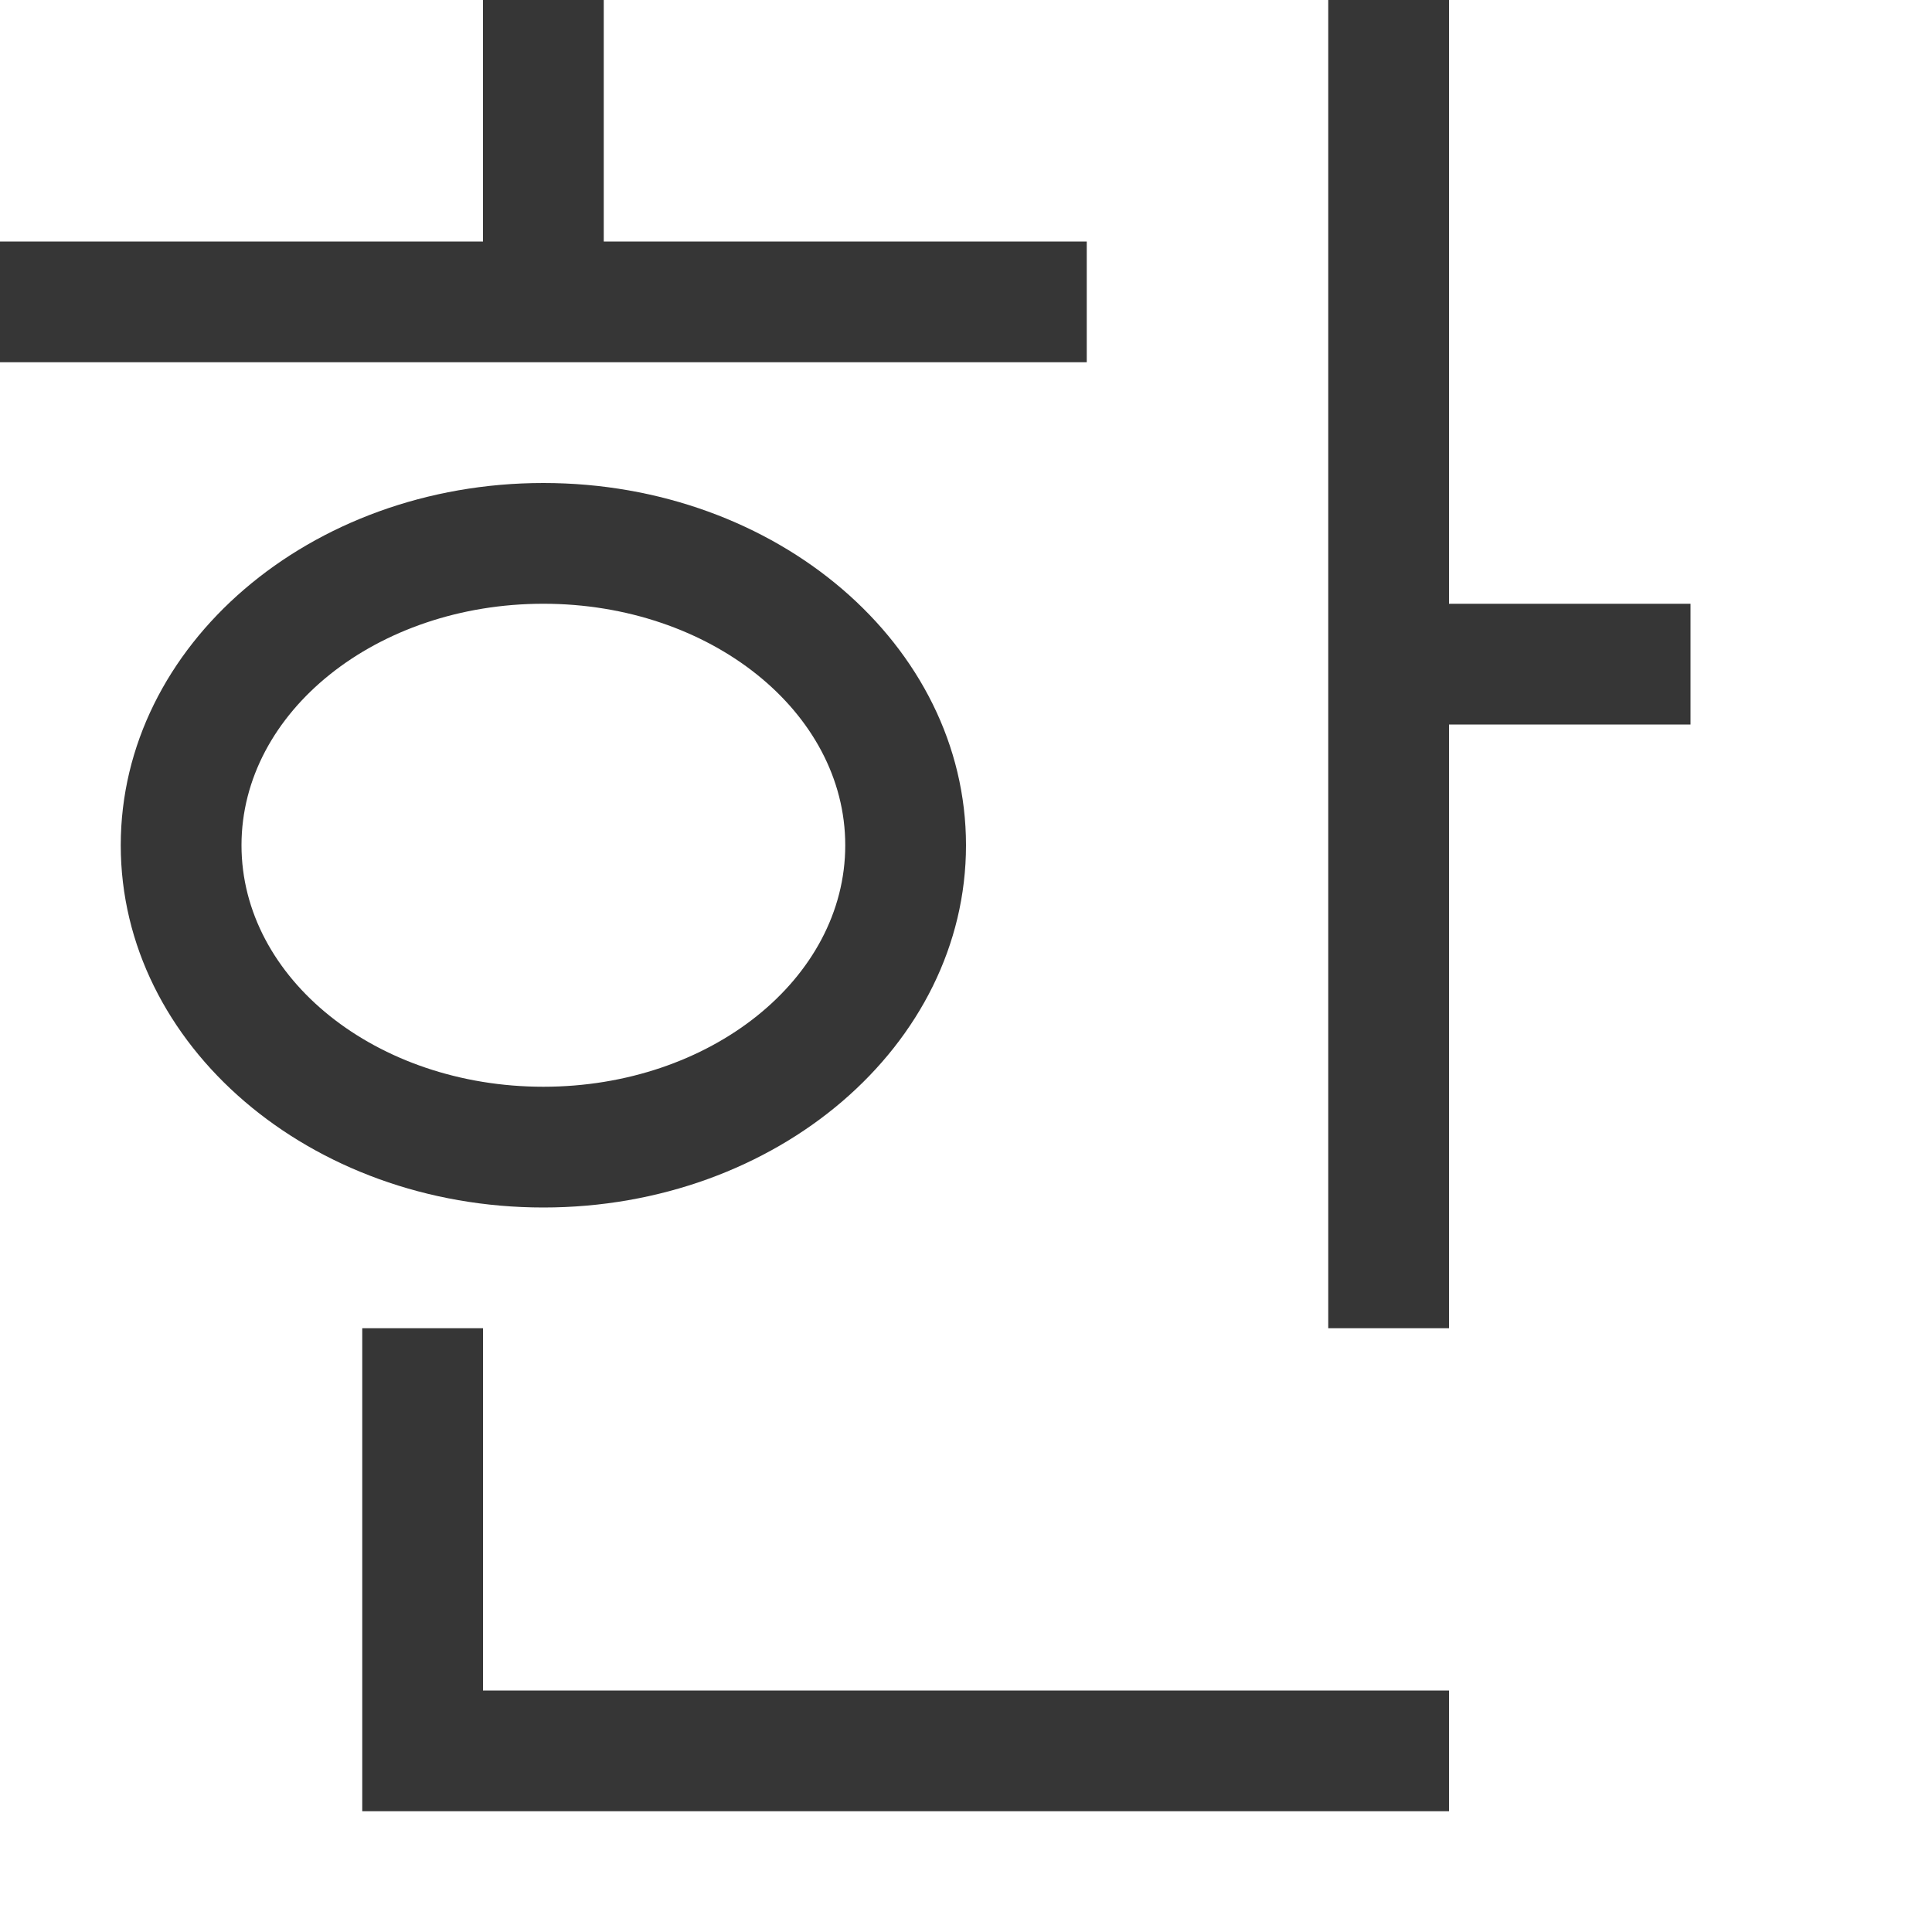
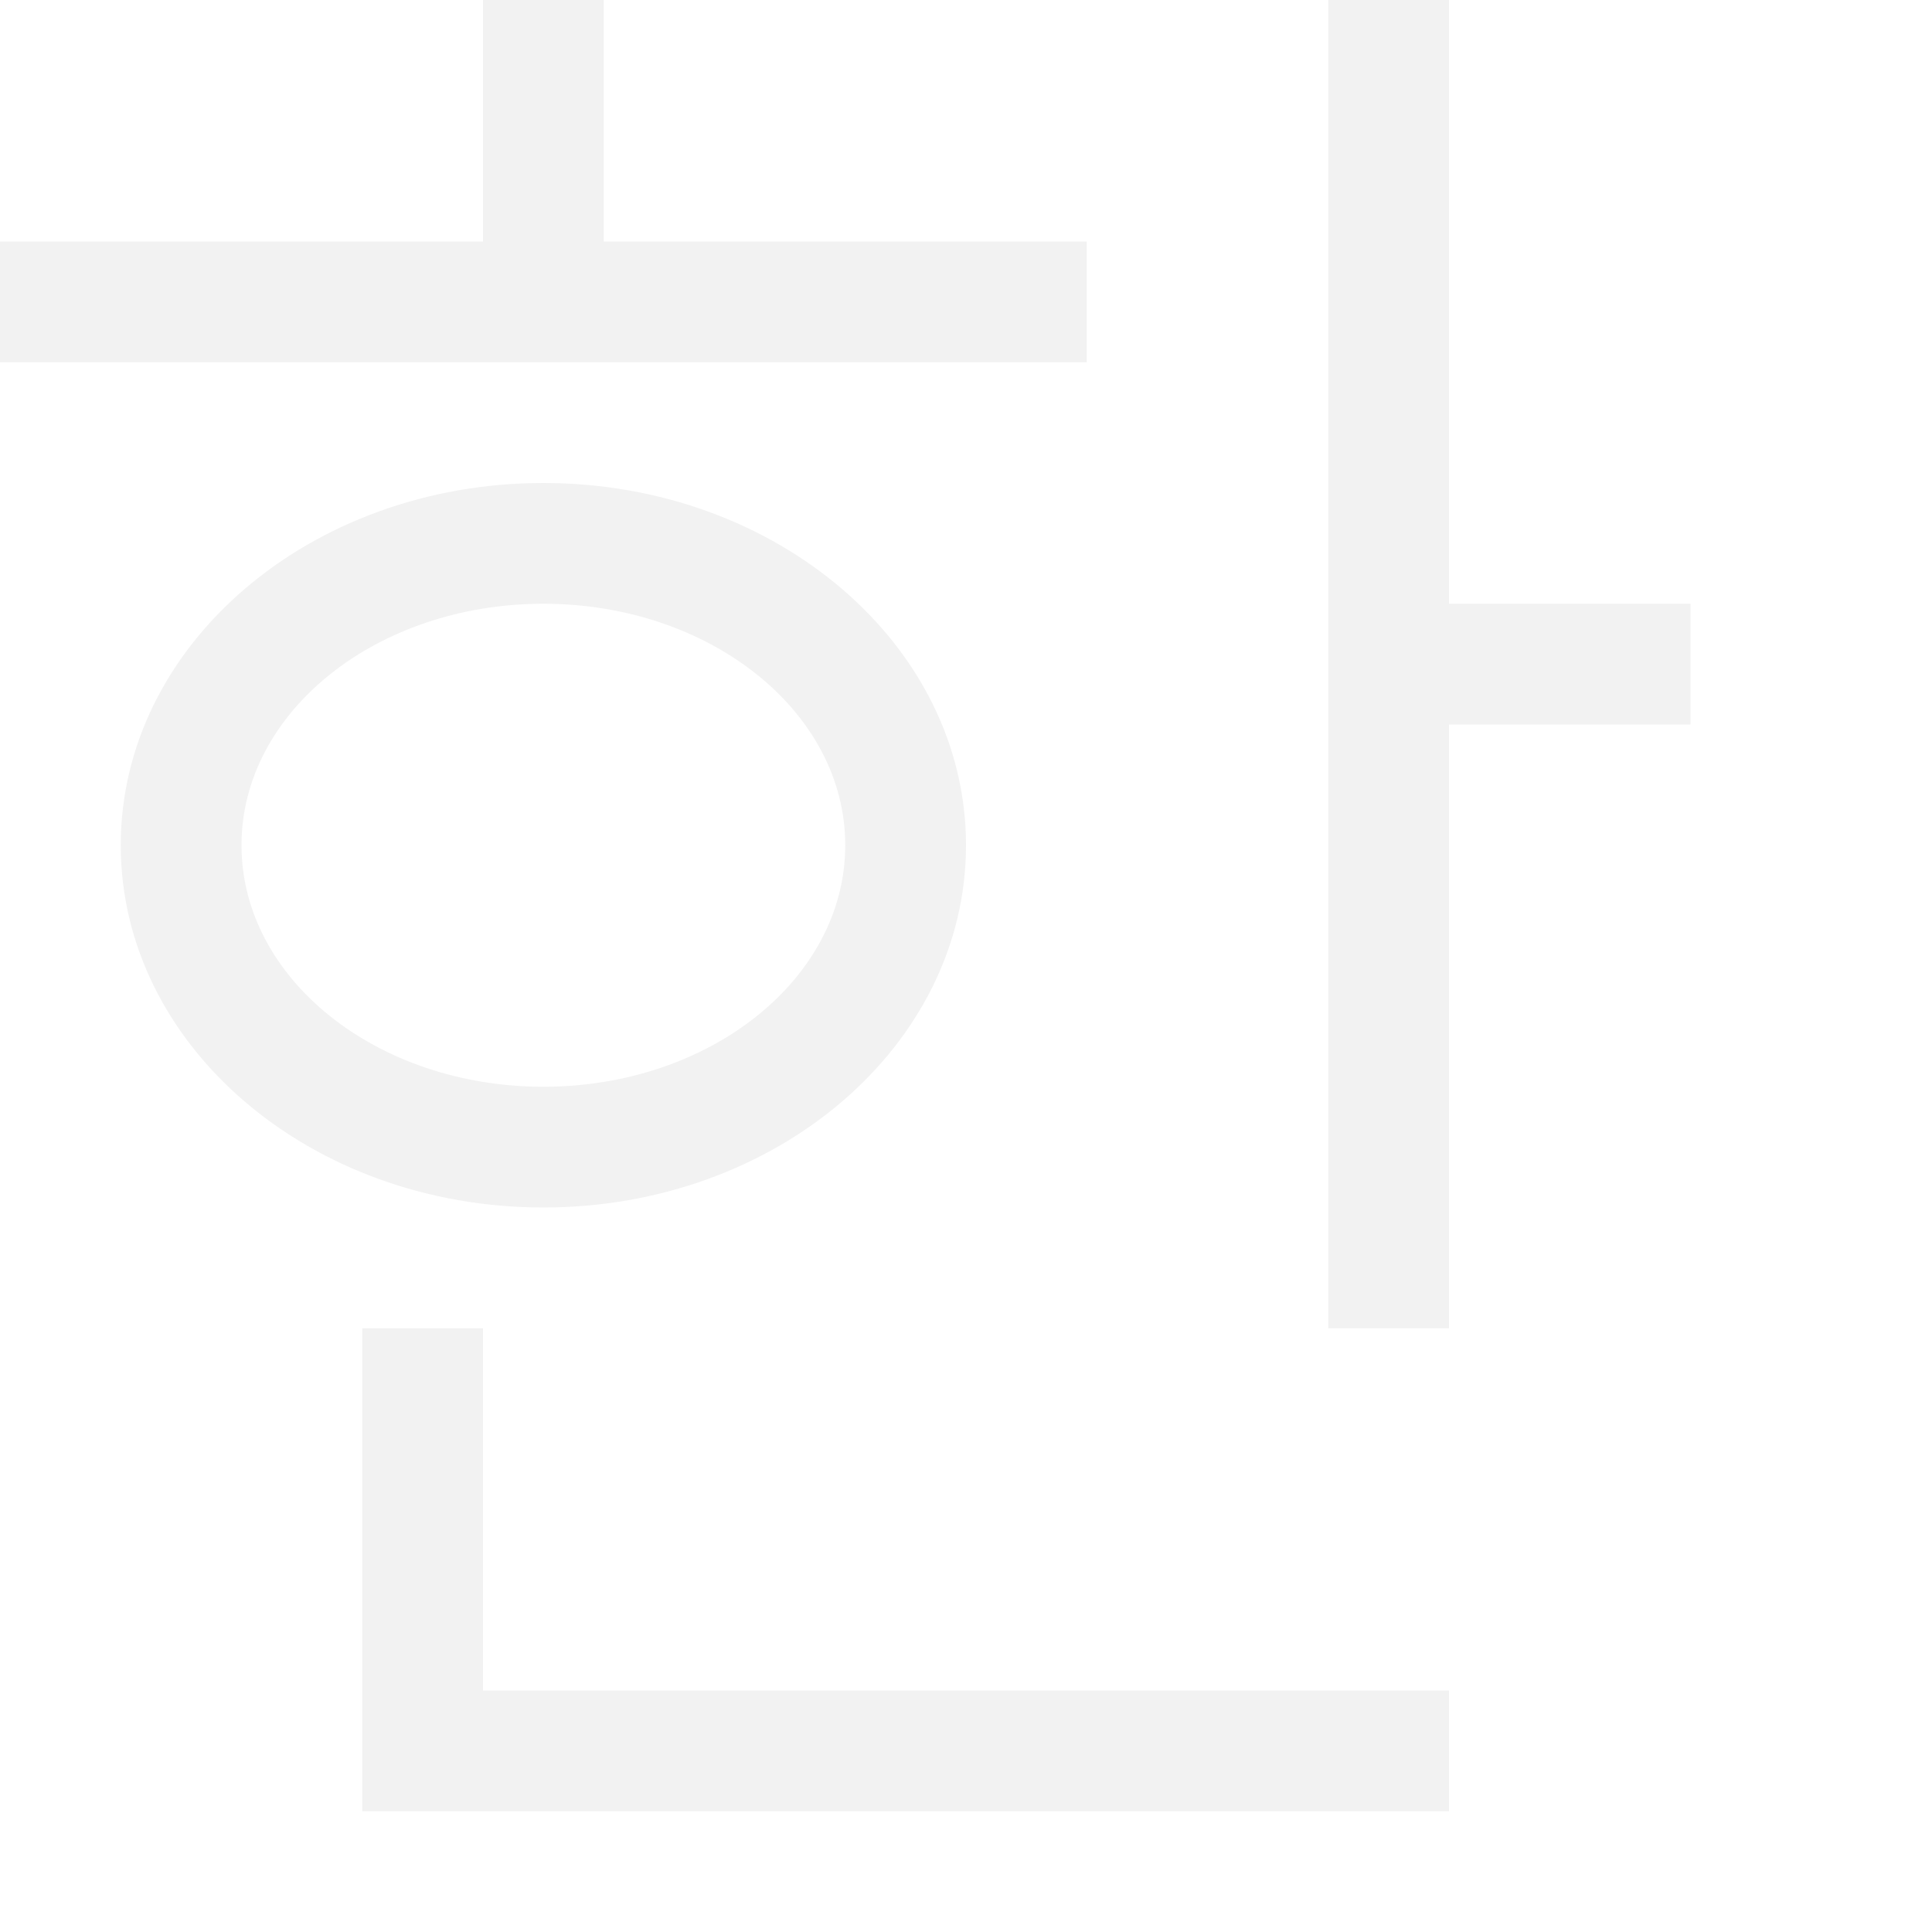
<svg xmlns="http://www.w3.org/2000/svg" width="16" height="16" viewBox="0 0 16 16" version="1.1" id="svg5">
-   <defs id="defs2" />
-   <path d="M 4,-3e-8 V 2 h -4 v 1 h 9 V 2 h -4 V -3e-8 Z M 11,-3e-8 V 11 h 1 V 6 h 2 V 5 H 12 V -3e-8 Z M 4.5,4 c -1.933,0 -3.5,1.343 -3.5,3 0,1.657 1.567,3 3.5,3 1.933,0 3.5,-1.343 3.5,-3 0,-1.657 -1.567,-3 -3.5,-3 z m 0,1 c 1.381,0 2.5,0.895 2.5,2 0,1.105 -1.119,2 -2.5,2 -1.381,0 -2.5,-0.895 -2.5,-2 0,-1.105 1.119,-2 2.5,-2 z m -1.5,6 v 4 H 12 V 14 H 4 v -3 z" style="fill:#363636;fill-opacity:1" id="path4143" />
+   <defs id="defs2">
+     <style id="current-color-scheme" type="text/css">.ColorScheme-Text { color:#f2f2f2; }</style>
+   </defs>
+   <path d="M 4,-3e-8 V 2 h -4 v 1 h 9 V 2 h -4 V -3e-8 Z M 11,-3e-8 V 11 h 1 V 6 h 2 V 5 H 12 V -3e-8 Z M 4.5,4 c -1.933,0 -3.5,1.343 -3.5,3 0,1.657 1.567,3 3.5,3 1.933,0 3.5,-1.343 3.5,-3 0,-1.657 -1.567,-3 -3.5,-3 z m 0,1 c 1.381,0 2.5,0.895 2.5,2 0,1.105 -1.119,2 -2.5,2 -1.381,0 -2.5,-0.895 -2.5,-2 0,-1.105 1.119,-2 2.5,-2 z m -1.5,6 v 4 H 12 V 14 H 4 v -3 z" style="fill:currentColor;fill-opacity:1" class="ColorScheme-Text" id="path4143" />
</svg>
